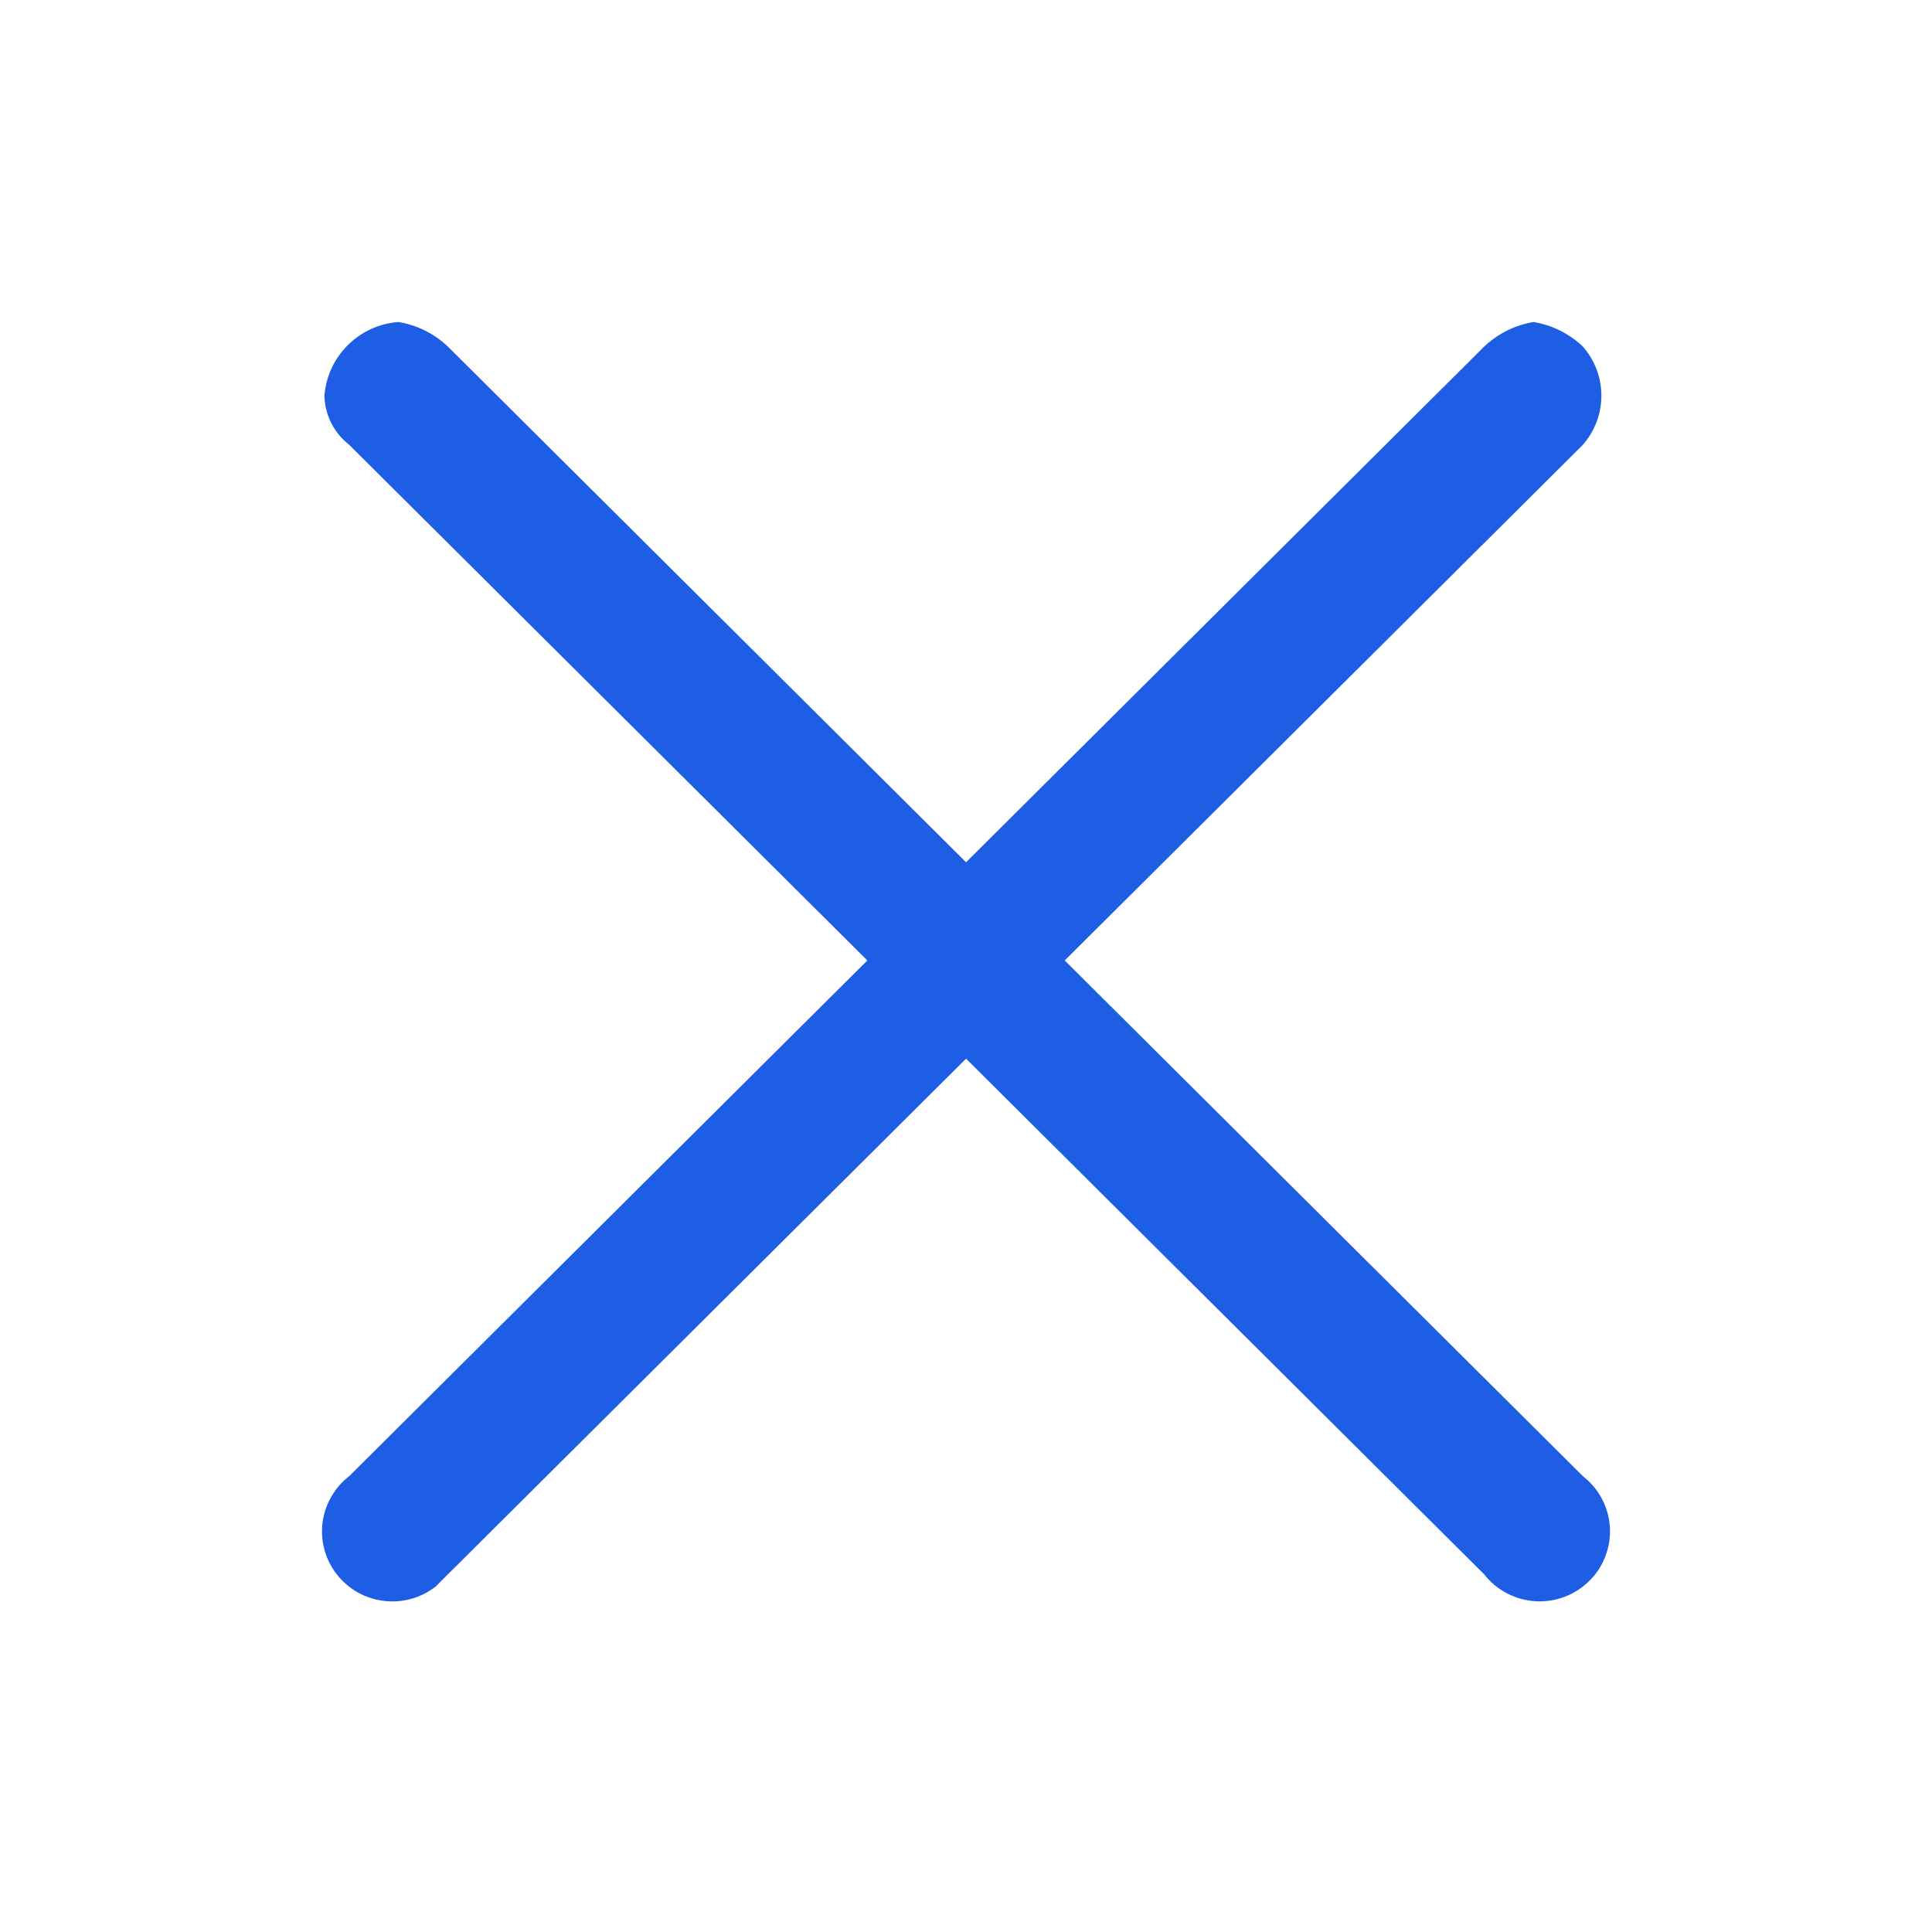
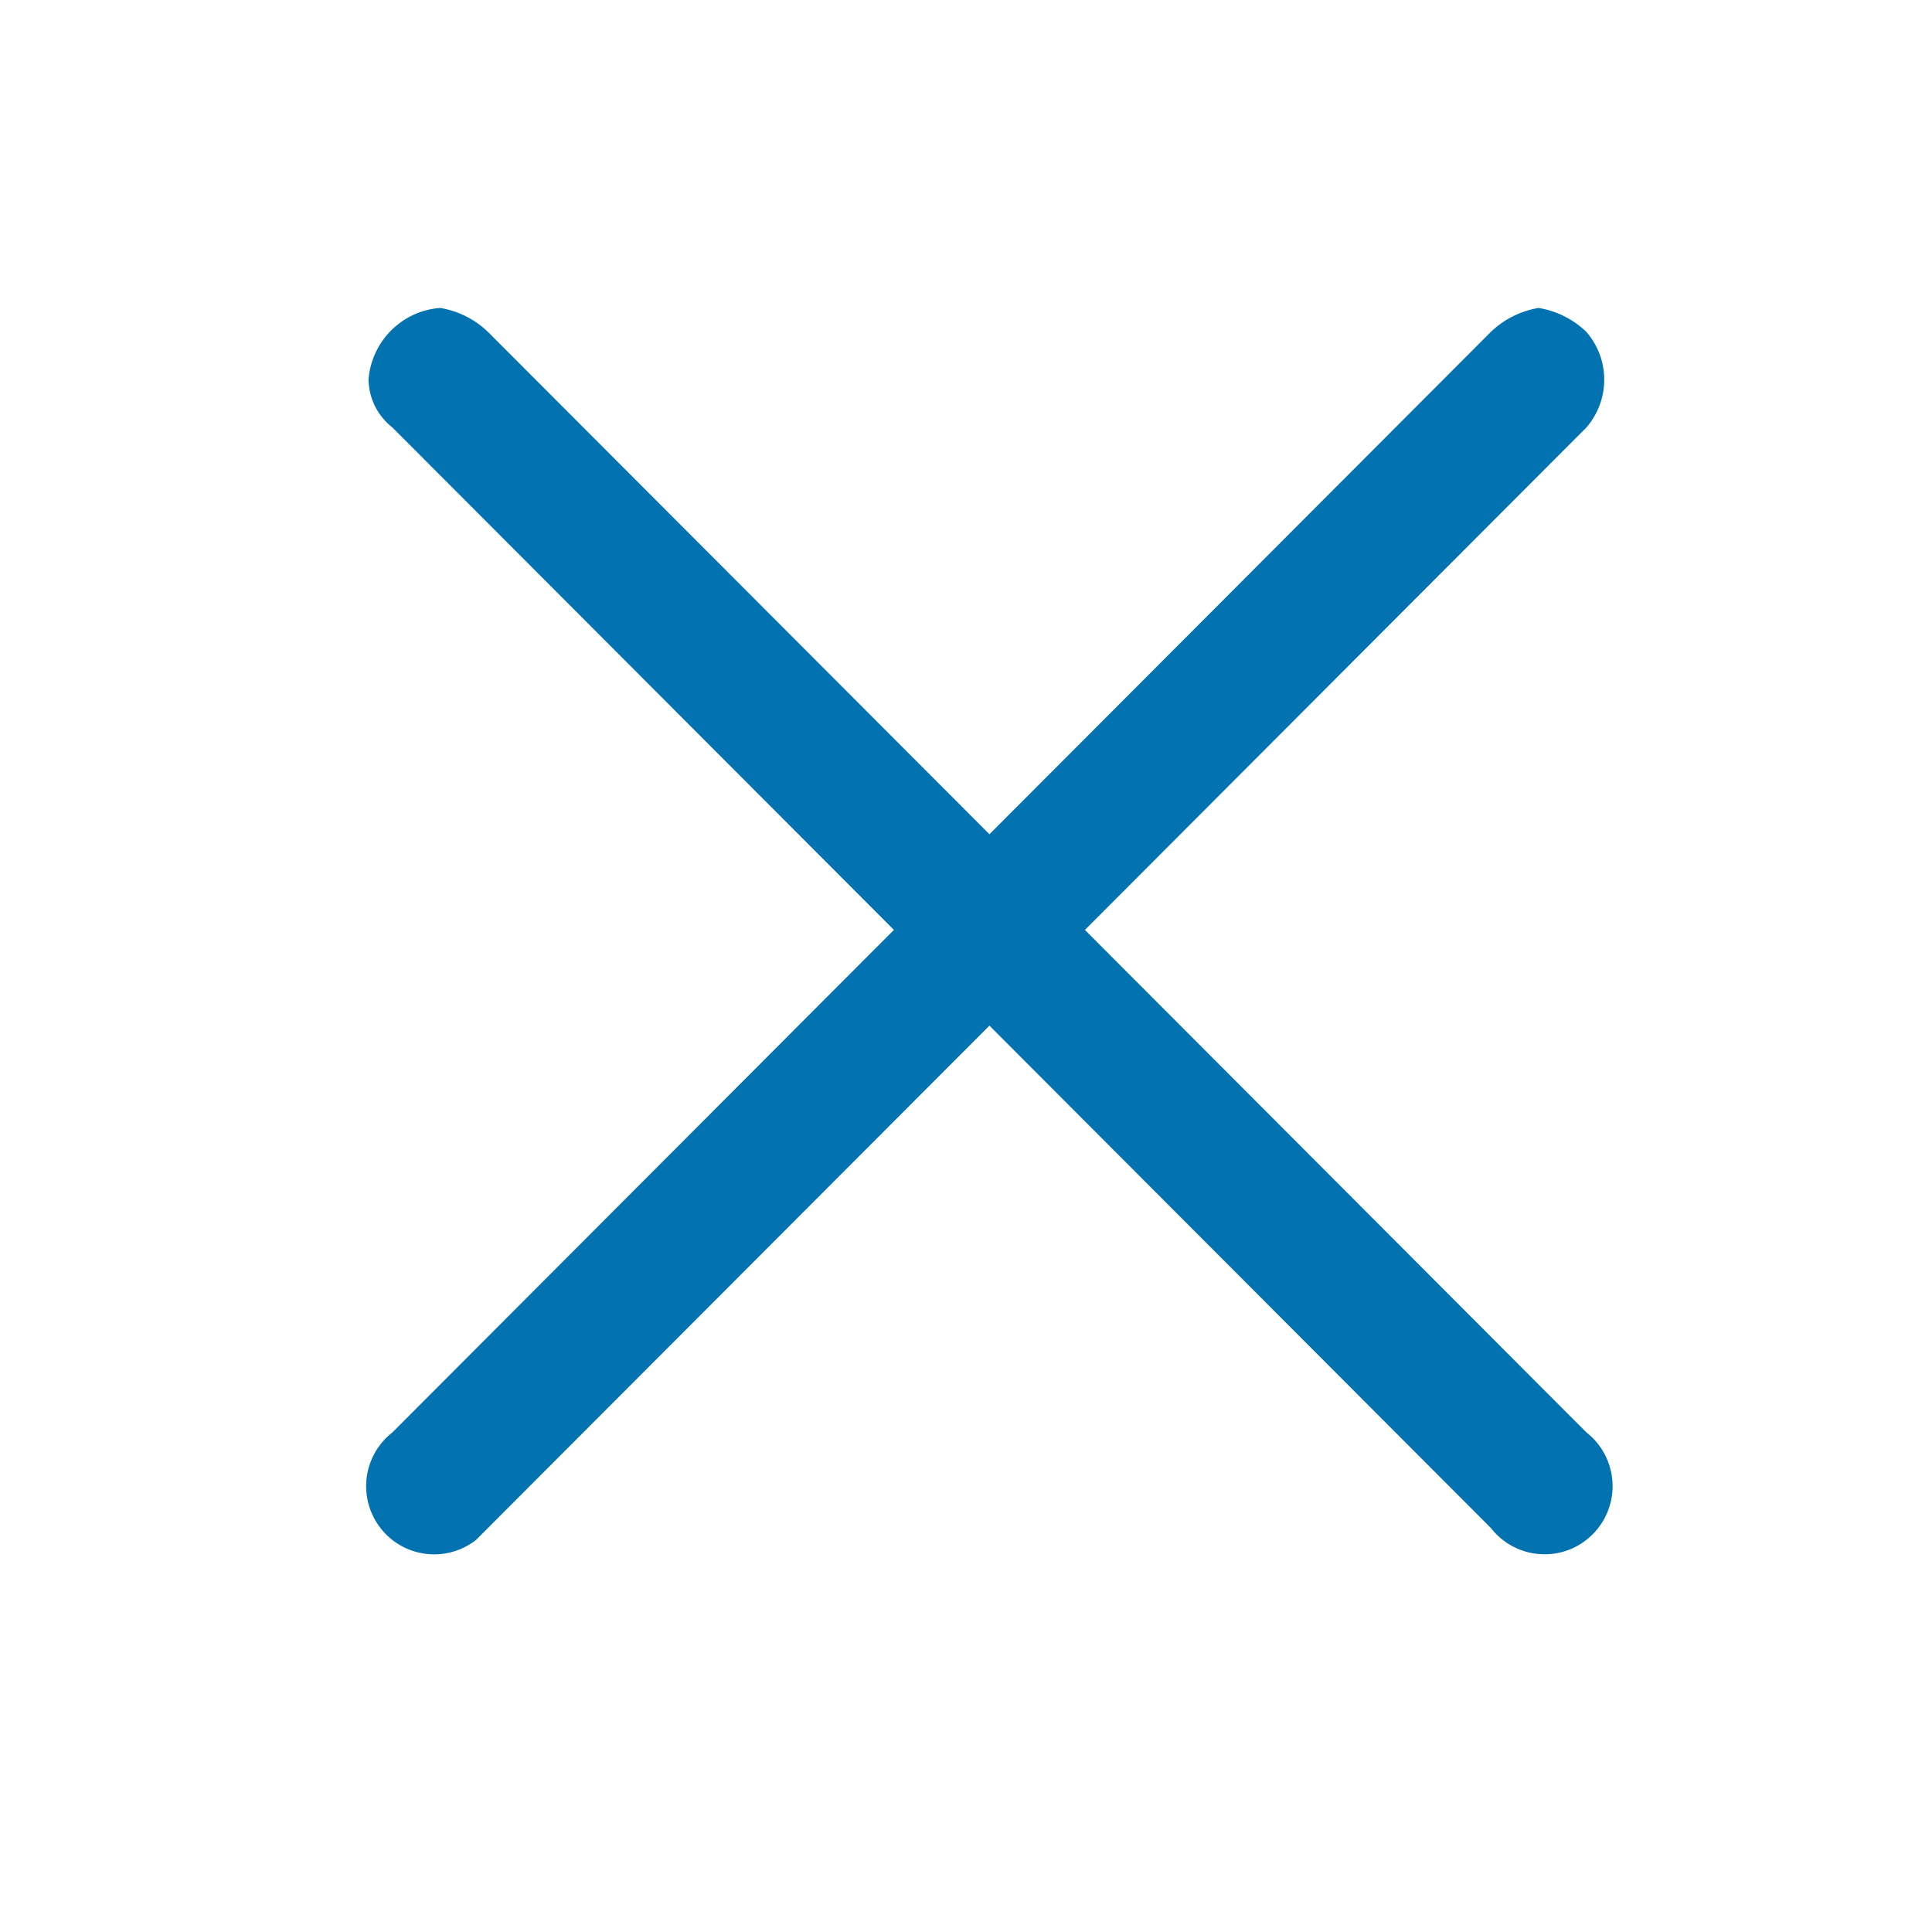
- <svg xmlns="http://www.w3.org/2000/svg" width="30" height="30" viewBox="0 0 30 30" fill="none">
-   <path d="M6.188 5C5.89 5.022 5.611 5.15 5.4 5.36C5.189 5.57 5.061 5.848 5.038 6.144C5.041 6.291 5.077 6.436 5.143 6.568C5.21 6.7 5.305 6.816 5.422 6.907L13.468 14.914L5.422 22.922C5.308 23.009 5.214 23.119 5.143 23.243C5.072 23.367 5.026 23.503 5.008 23.645C4.991 23.787 5.001 23.93 5.039 24.068C5.077 24.206 5.142 24.334 5.23 24.447C5.318 24.56 5.428 24.654 5.552 24.725C5.677 24.795 5.814 24.841 5.957 24.858C6.099 24.876 6.243 24.866 6.382 24.828C6.52 24.79 6.649 24.725 6.763 24.638L6.954 24.447L15.001 16.439L23.047 24.447C23.142 24.569 23.262 24.669 23.399 24.74C23.536 24.812 23.686 24.854 23.841 24.864C23.995 24.873 24.15 24.85 24.295 24.795C24.439 24.741 24.571 24.656 24.68 24.547C24.79 24.439 24.875 24.308 24.929 24.164C24.984 24.02 25.008 23.866 24.998 23.712C24.988 23.558 24.946 23.408 24.874 23.272C24.802 23.136 24.701 23.017 24.579 22.922V22.922L16.533 14.914L24.579 6.907C24.764 6.695 24.866 6.424 24.866 6.144C24.866 5.864 24.764 5.593 24.579 5.381C24.368 5.181 24.101 5.048 23.813 5C23.525 5.048 23.258 5.181 23.047 5.381L15.001 13.389L6.954 5.381C6.743 5.181 6.476 5.048 6.188 5V5Z" fill="#1D5EE4" />
+ <svg xmlns="http://www.w3.org/2000/svg" width="31" height="31" viewBox="0 0 31 31" fill="none">
+   <path d="M7.063 4.941C6.765 4.963 6.486 5.091 6.275 5.303C6.064 5.514 5.936 5.794 5.913 6.092C5.916 6.241 5.952 6.387 6.018 6.52C6.085 6.652 6.18 6.769 6.297 6.86L14.343 14.921L6.297 22.983C6.183 23.071 6.089 23.181 6.018 23.305C5.947 23.43 5.901 23.568 5.883 23.711C5.866 23.853 5.876 23.998 5.914 24.137C5.952 24.275 6.017 24.405 6.105 24.518C6.193 24.632 6.303 24.727 6.427 24.798C6.552 24.869 6.689 24.914 6.832 24.932C6.974 24.95 7.118 24.94 7.257 24.901C7.395 24.863 7.524 24.798 7.638 24.71L7.829 24.518L15.876 16.457L23.922 24.518C24.017 24.64 24.137 24.741 24.274 24.813C24.411 24.886 24.561 24.928 24.716 24.937C24.87 24.947 25.025 24.924 25.17 24.869C25.314 24.814 25.446 24.729 25.555 24.619C25.665 24.509 25.75 24.378 25.804 24.233C25.859 24.088 25.883 23.933 25.873 23.778C25.863 23.623 25.821 23.473 25.749 23.335C25.677 23.198 25.576 23.078 25.454 22.983V22.983L17.408 14.921L25.454 6.86C25.639 6.647 25.741 6.374 25.741 6.092C25.741 5.81 25.639 5.538 25.454 5.325C25.243 5.122 24.976 4.989 24.688 4.941C24.4 4.989 24.133 5.122 23.922 5.325L15.876 13.386L7.829 5.325C7.618 5.122 7.351 4.989 7.063 4.941V4.941Z" fill="#0272B0" />
</svg>
